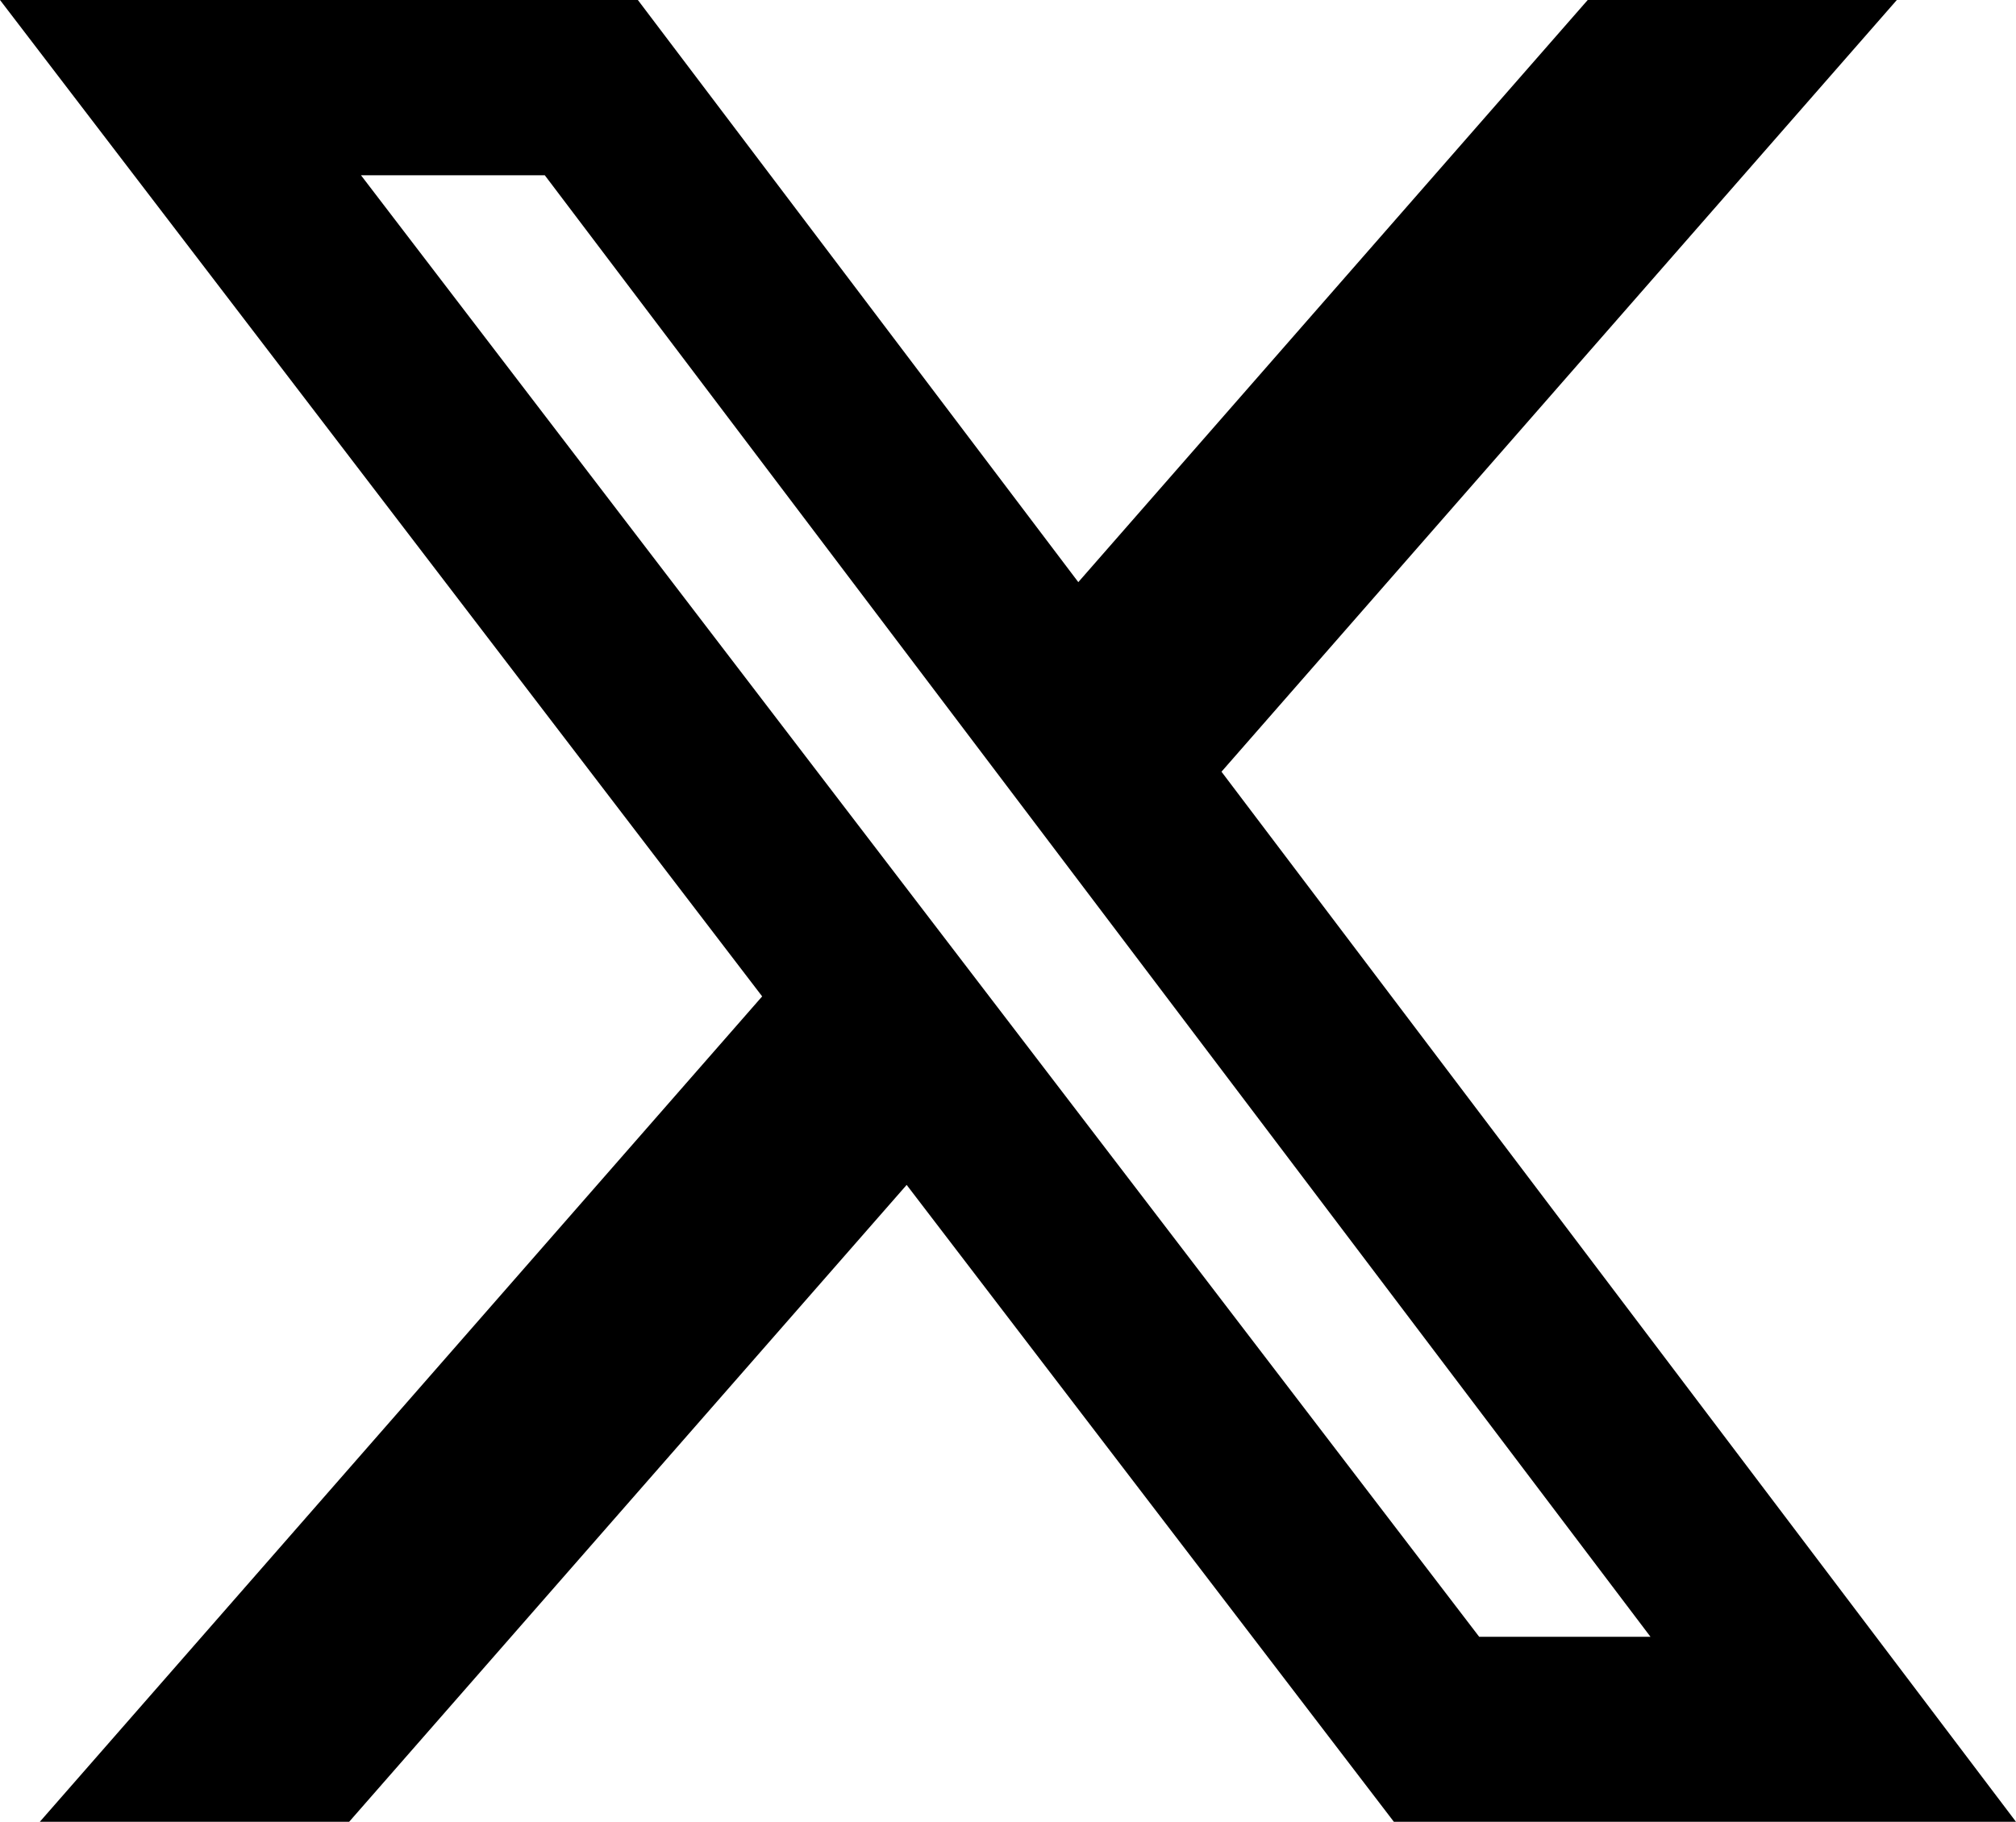
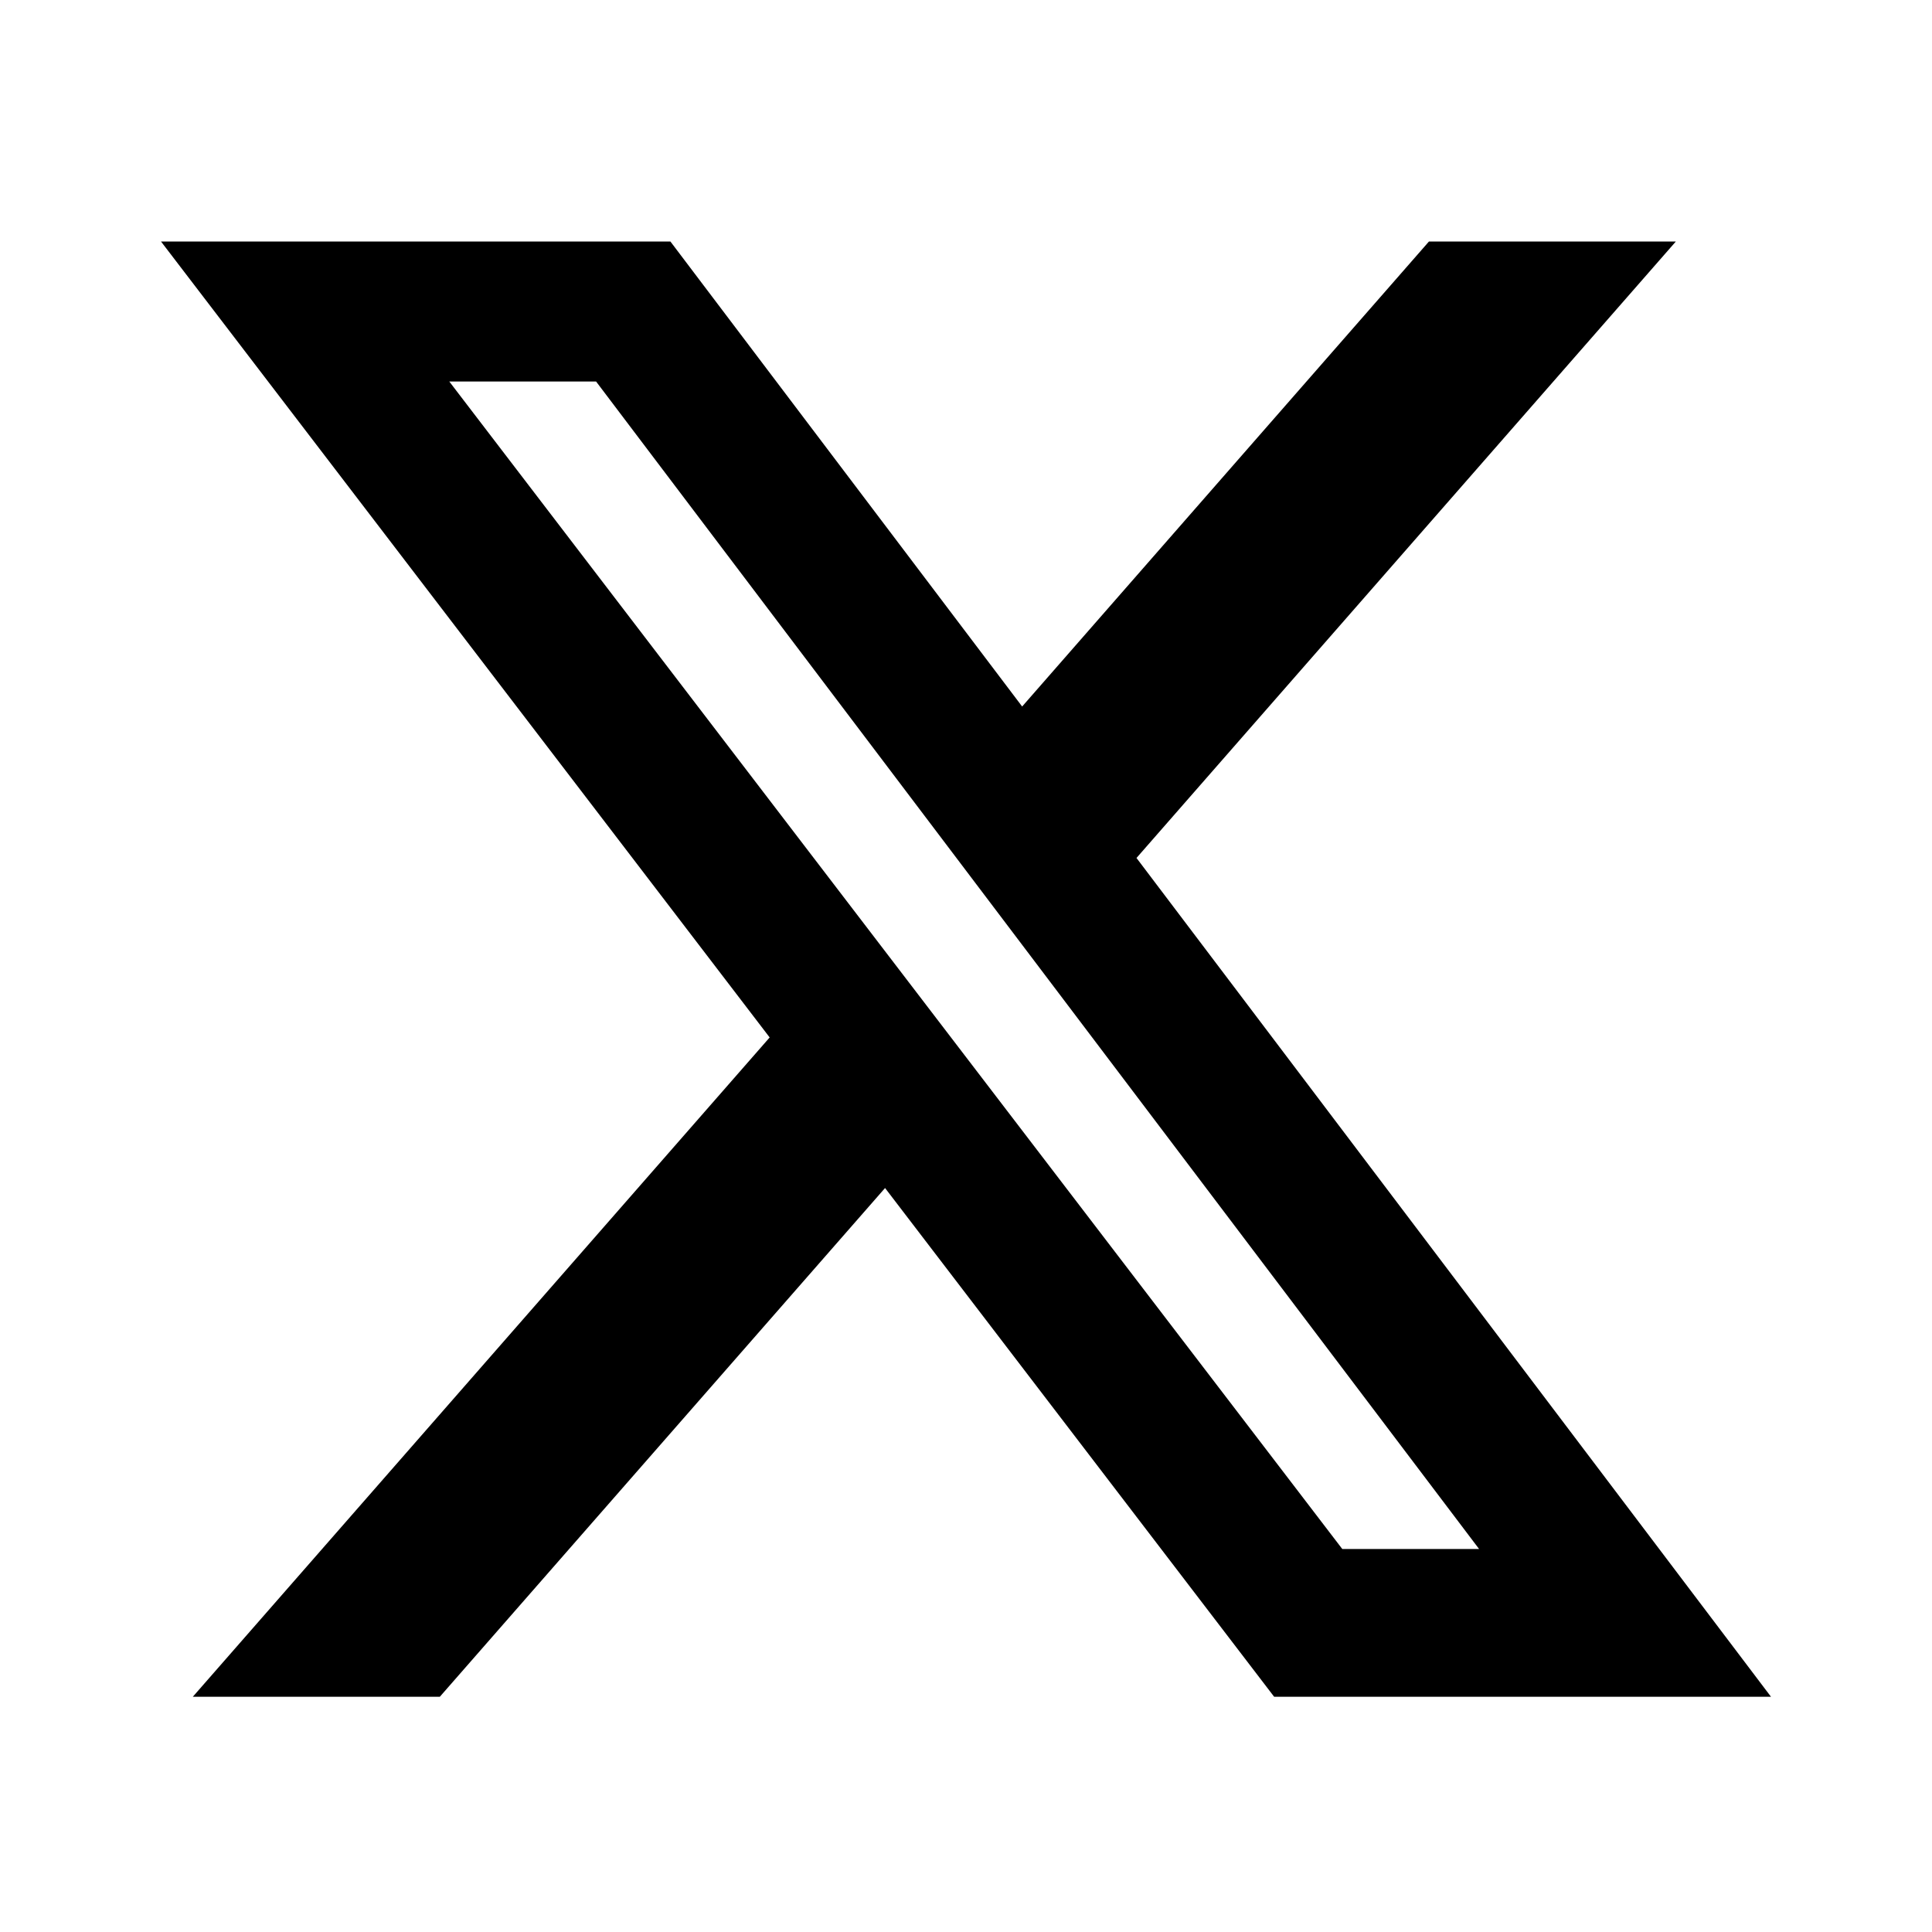
- <svg shape-rendering="geometricPrecision" text-rendering="geometricPrecision" image-rendering="optimizeQuality" fill-rule="evenodd" clip-rule="evenodd" viewBox="0 0 512 462.799">
-   <path fill-rule="nonzero" d="M403.229 0h78.506L310.219 196.04 512 462.799H354.002L230.261 301.007 88.669 462.799h-78.56l183.455-209.683L0 0h161.999l111.856 147.88L403.229 0zm-27.556 415.805h43.505L138.363 44.527h-46.68l283.99 371.278z" />
+ <svg xmlns="http://www.w3.org/2000/svg" width="48" height="48" viewBox="0 0 48 48" fill="none">
+   <path d="M35.502 6H41.636L28.236 21.316L44 42.156H31.656L21.989 29.516L10.927 42.156H4.79L19.122 25.775L4 6H16.656L25.395 17.553L35.502 6ZM33.349 38.485H36.748L14.81 9.479H11.163L33.349 38.485Z" fill="black" />
</svg>
